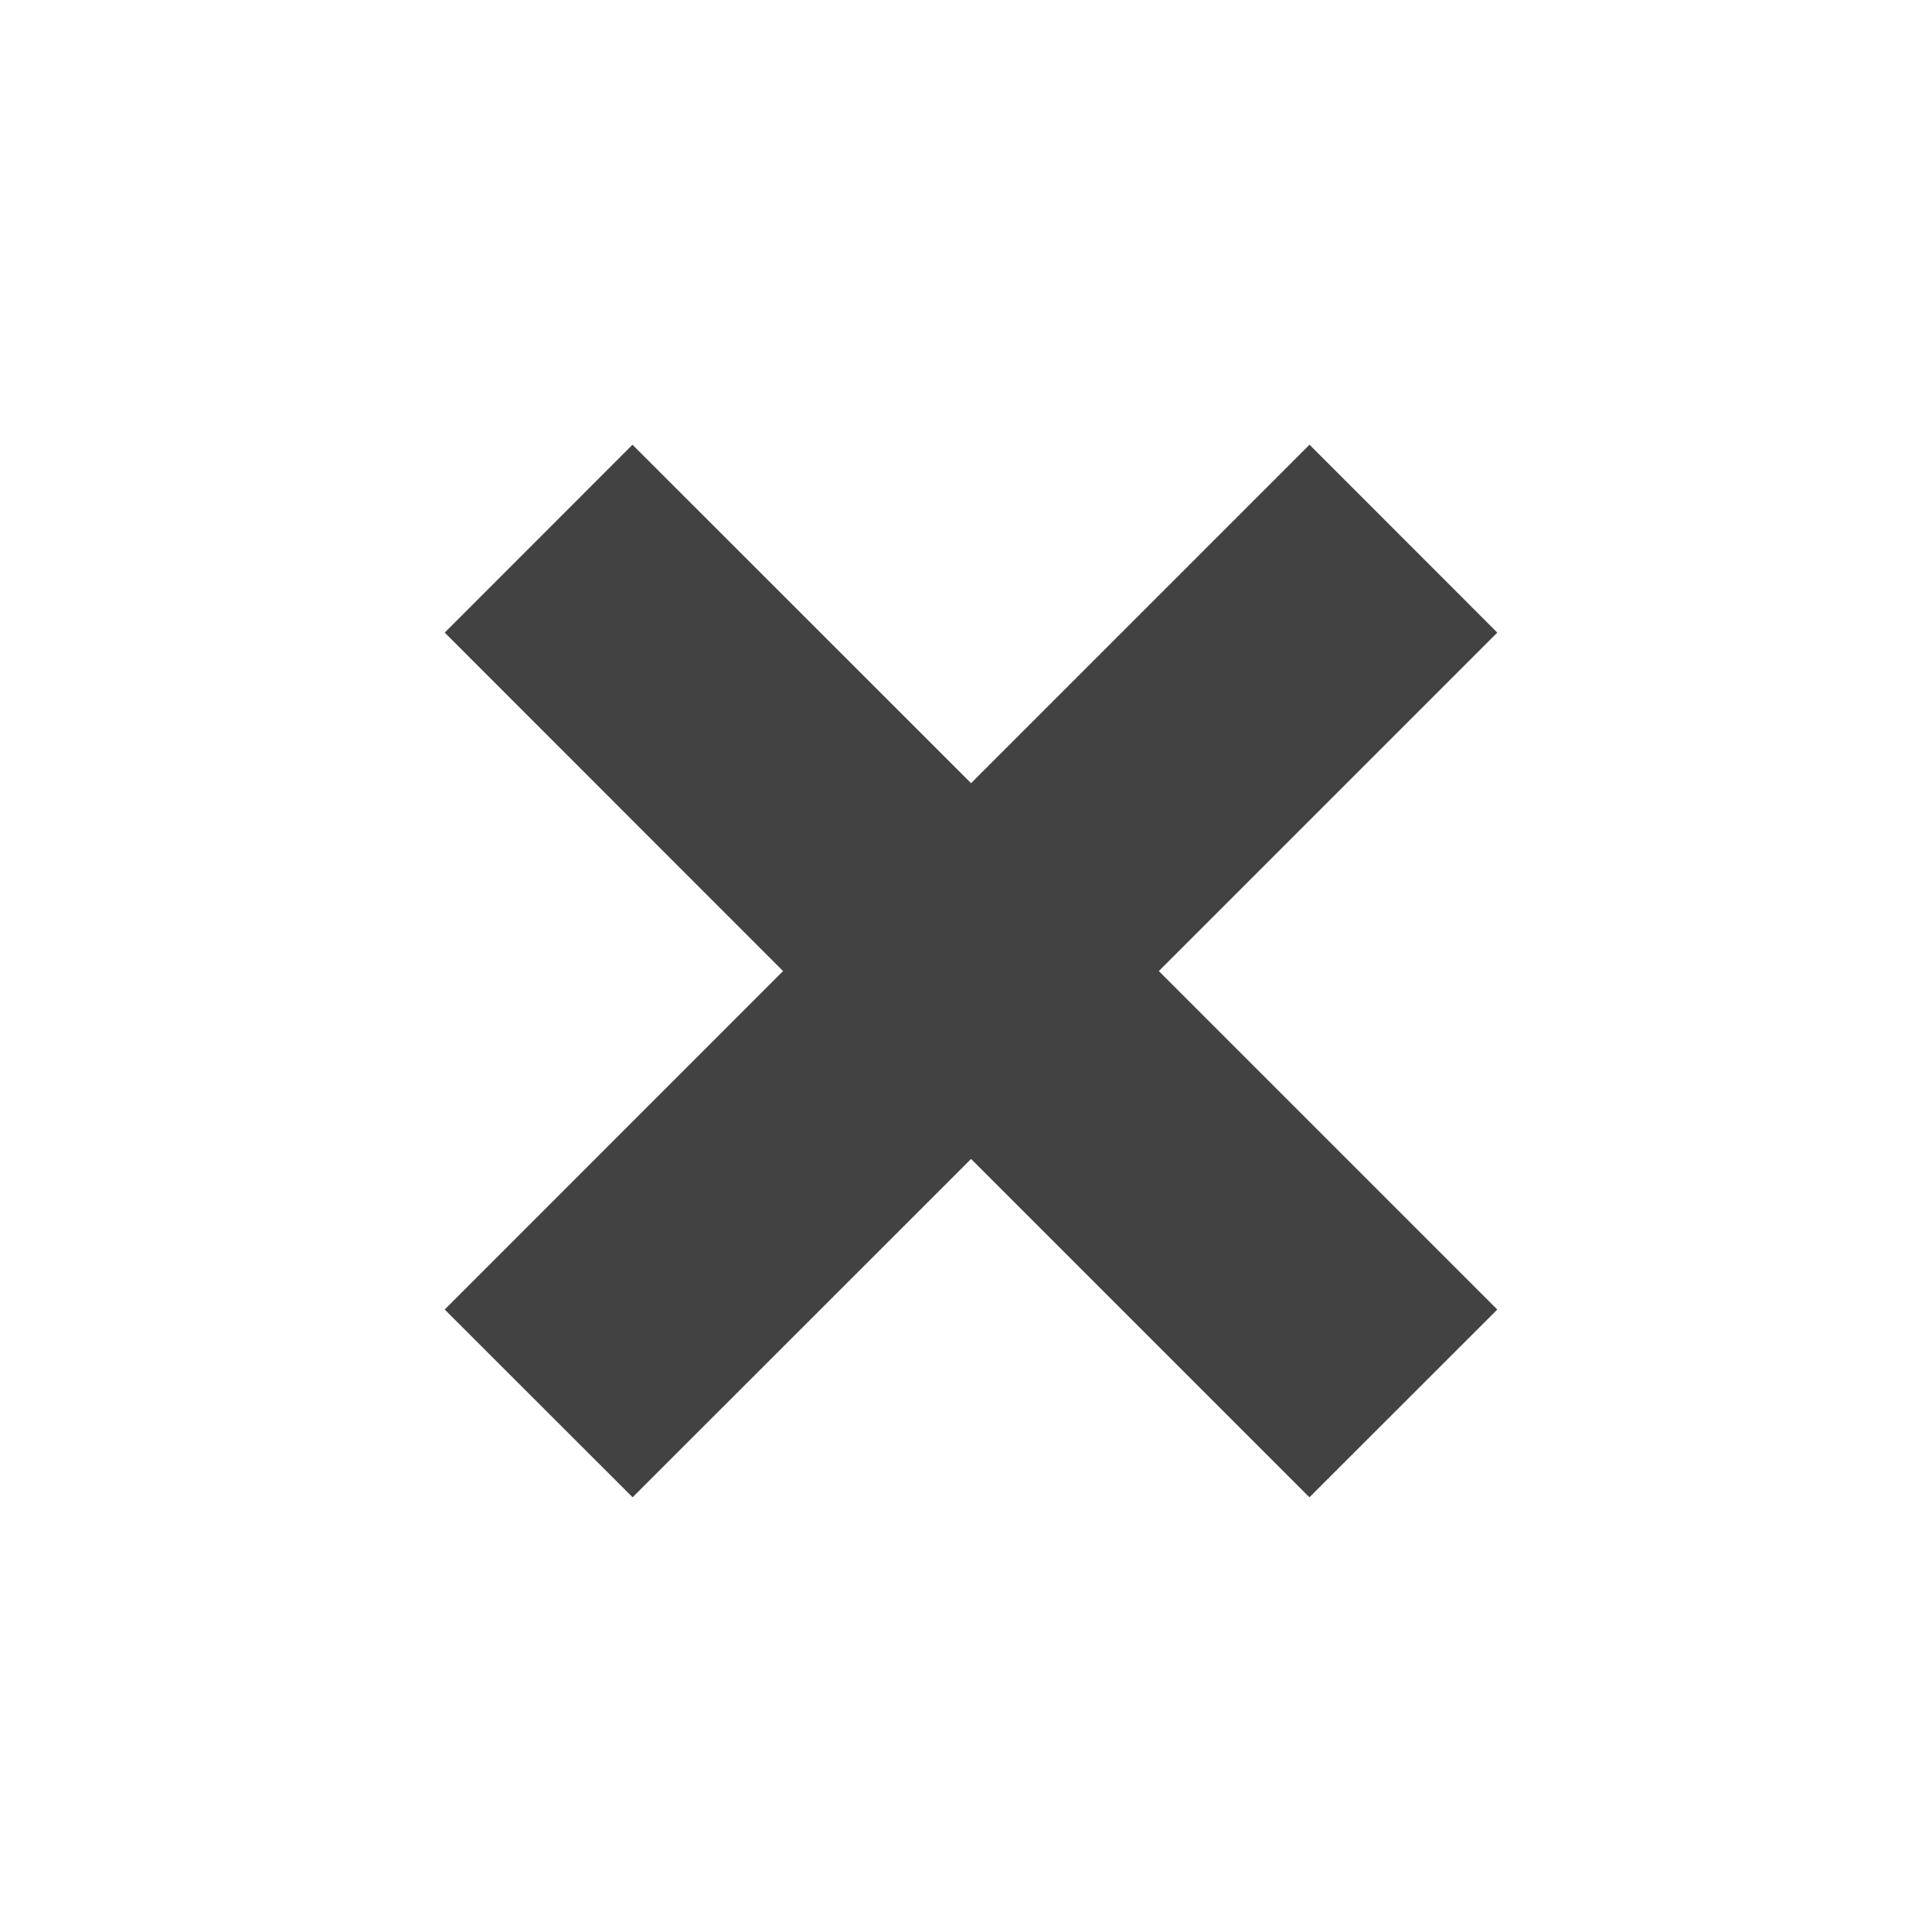
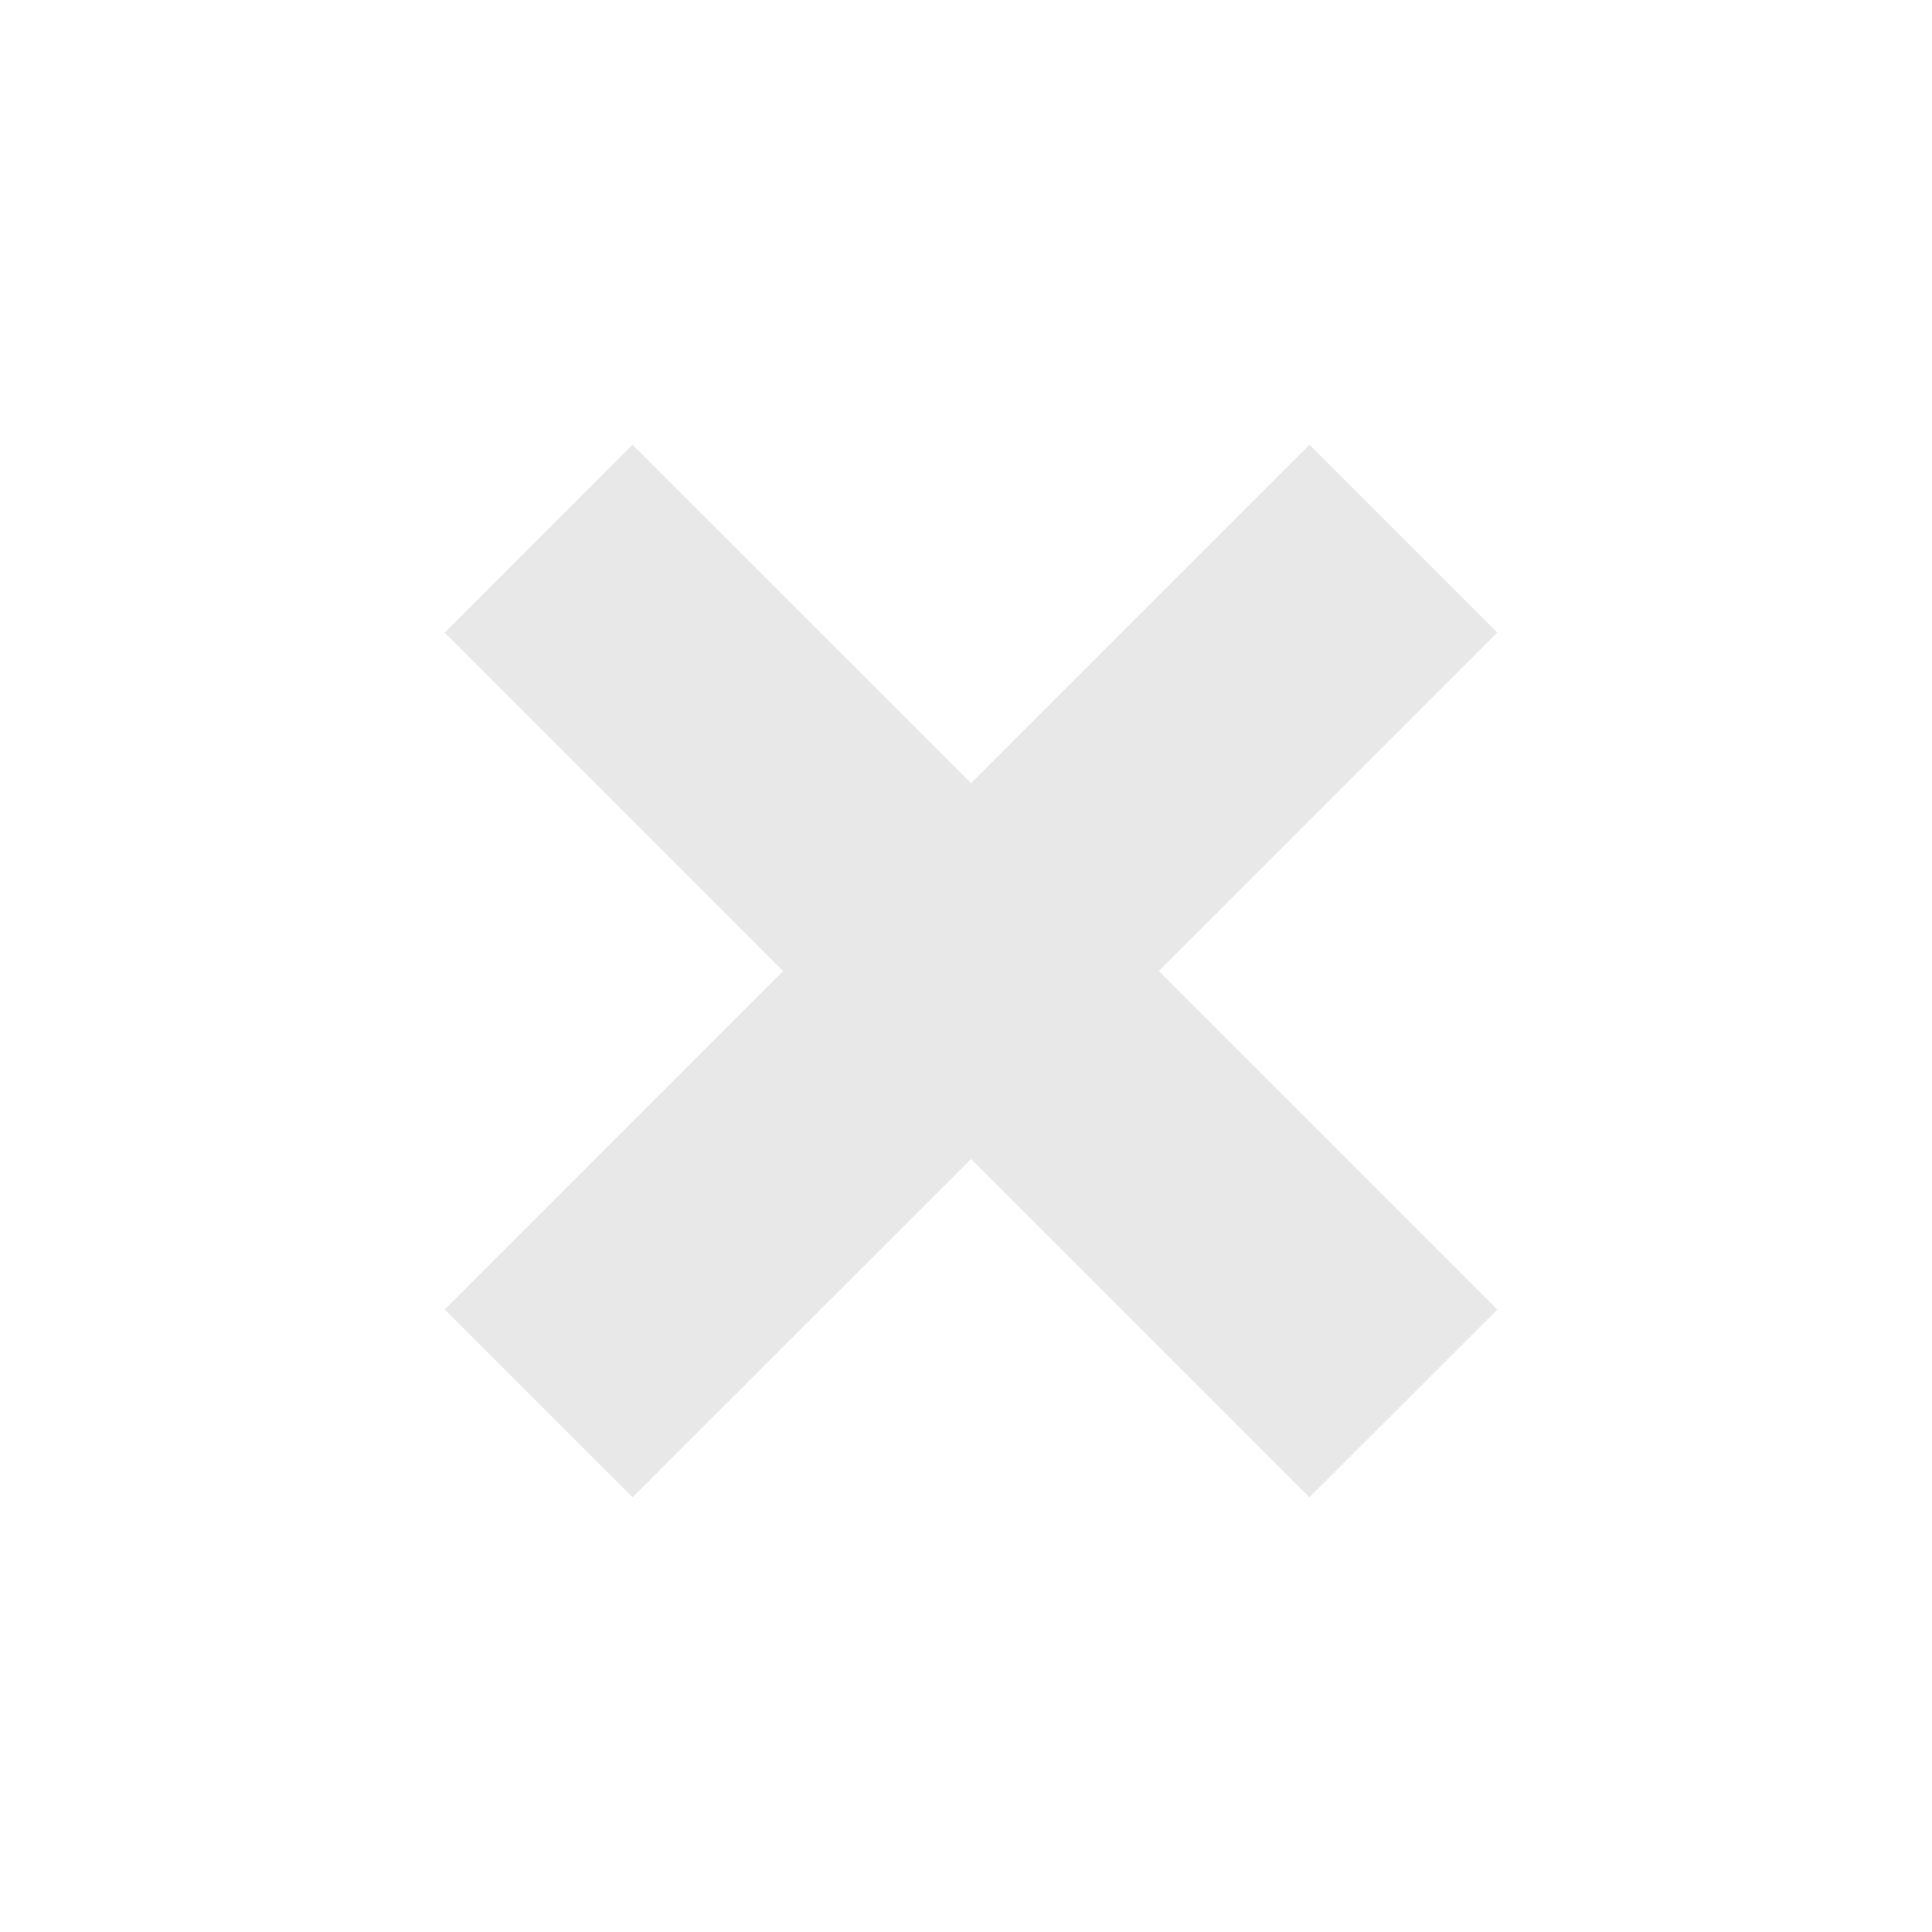
<svg xmlns="http://www.w3.org/2000/svg" width="16" height="16" viewBox="3 3 16 16" enable-background="new 3 3 16 16">
-   <polygon fill="#424242" points="12.597,11.042 15.4,13.845 13.844,15.4 11.042,12.598 8.239,15.4 6.683,13.845 9.485,11.042 6.683,8.239 8.238,6.683 11.042,9.486 13.845,6.683 15.4,8.239" />
+   <polygon fill="#e8e8e8" points="12.597,11.042 15.4,13.845 13.844,15.4 11.042,12.598 8.239,15.4 6.683,13.845 9.485,11.042 6.683,8.239 8.238,6.683 11.042,9.486 13.845,6.683 15.4,8.239" />
</svg>
